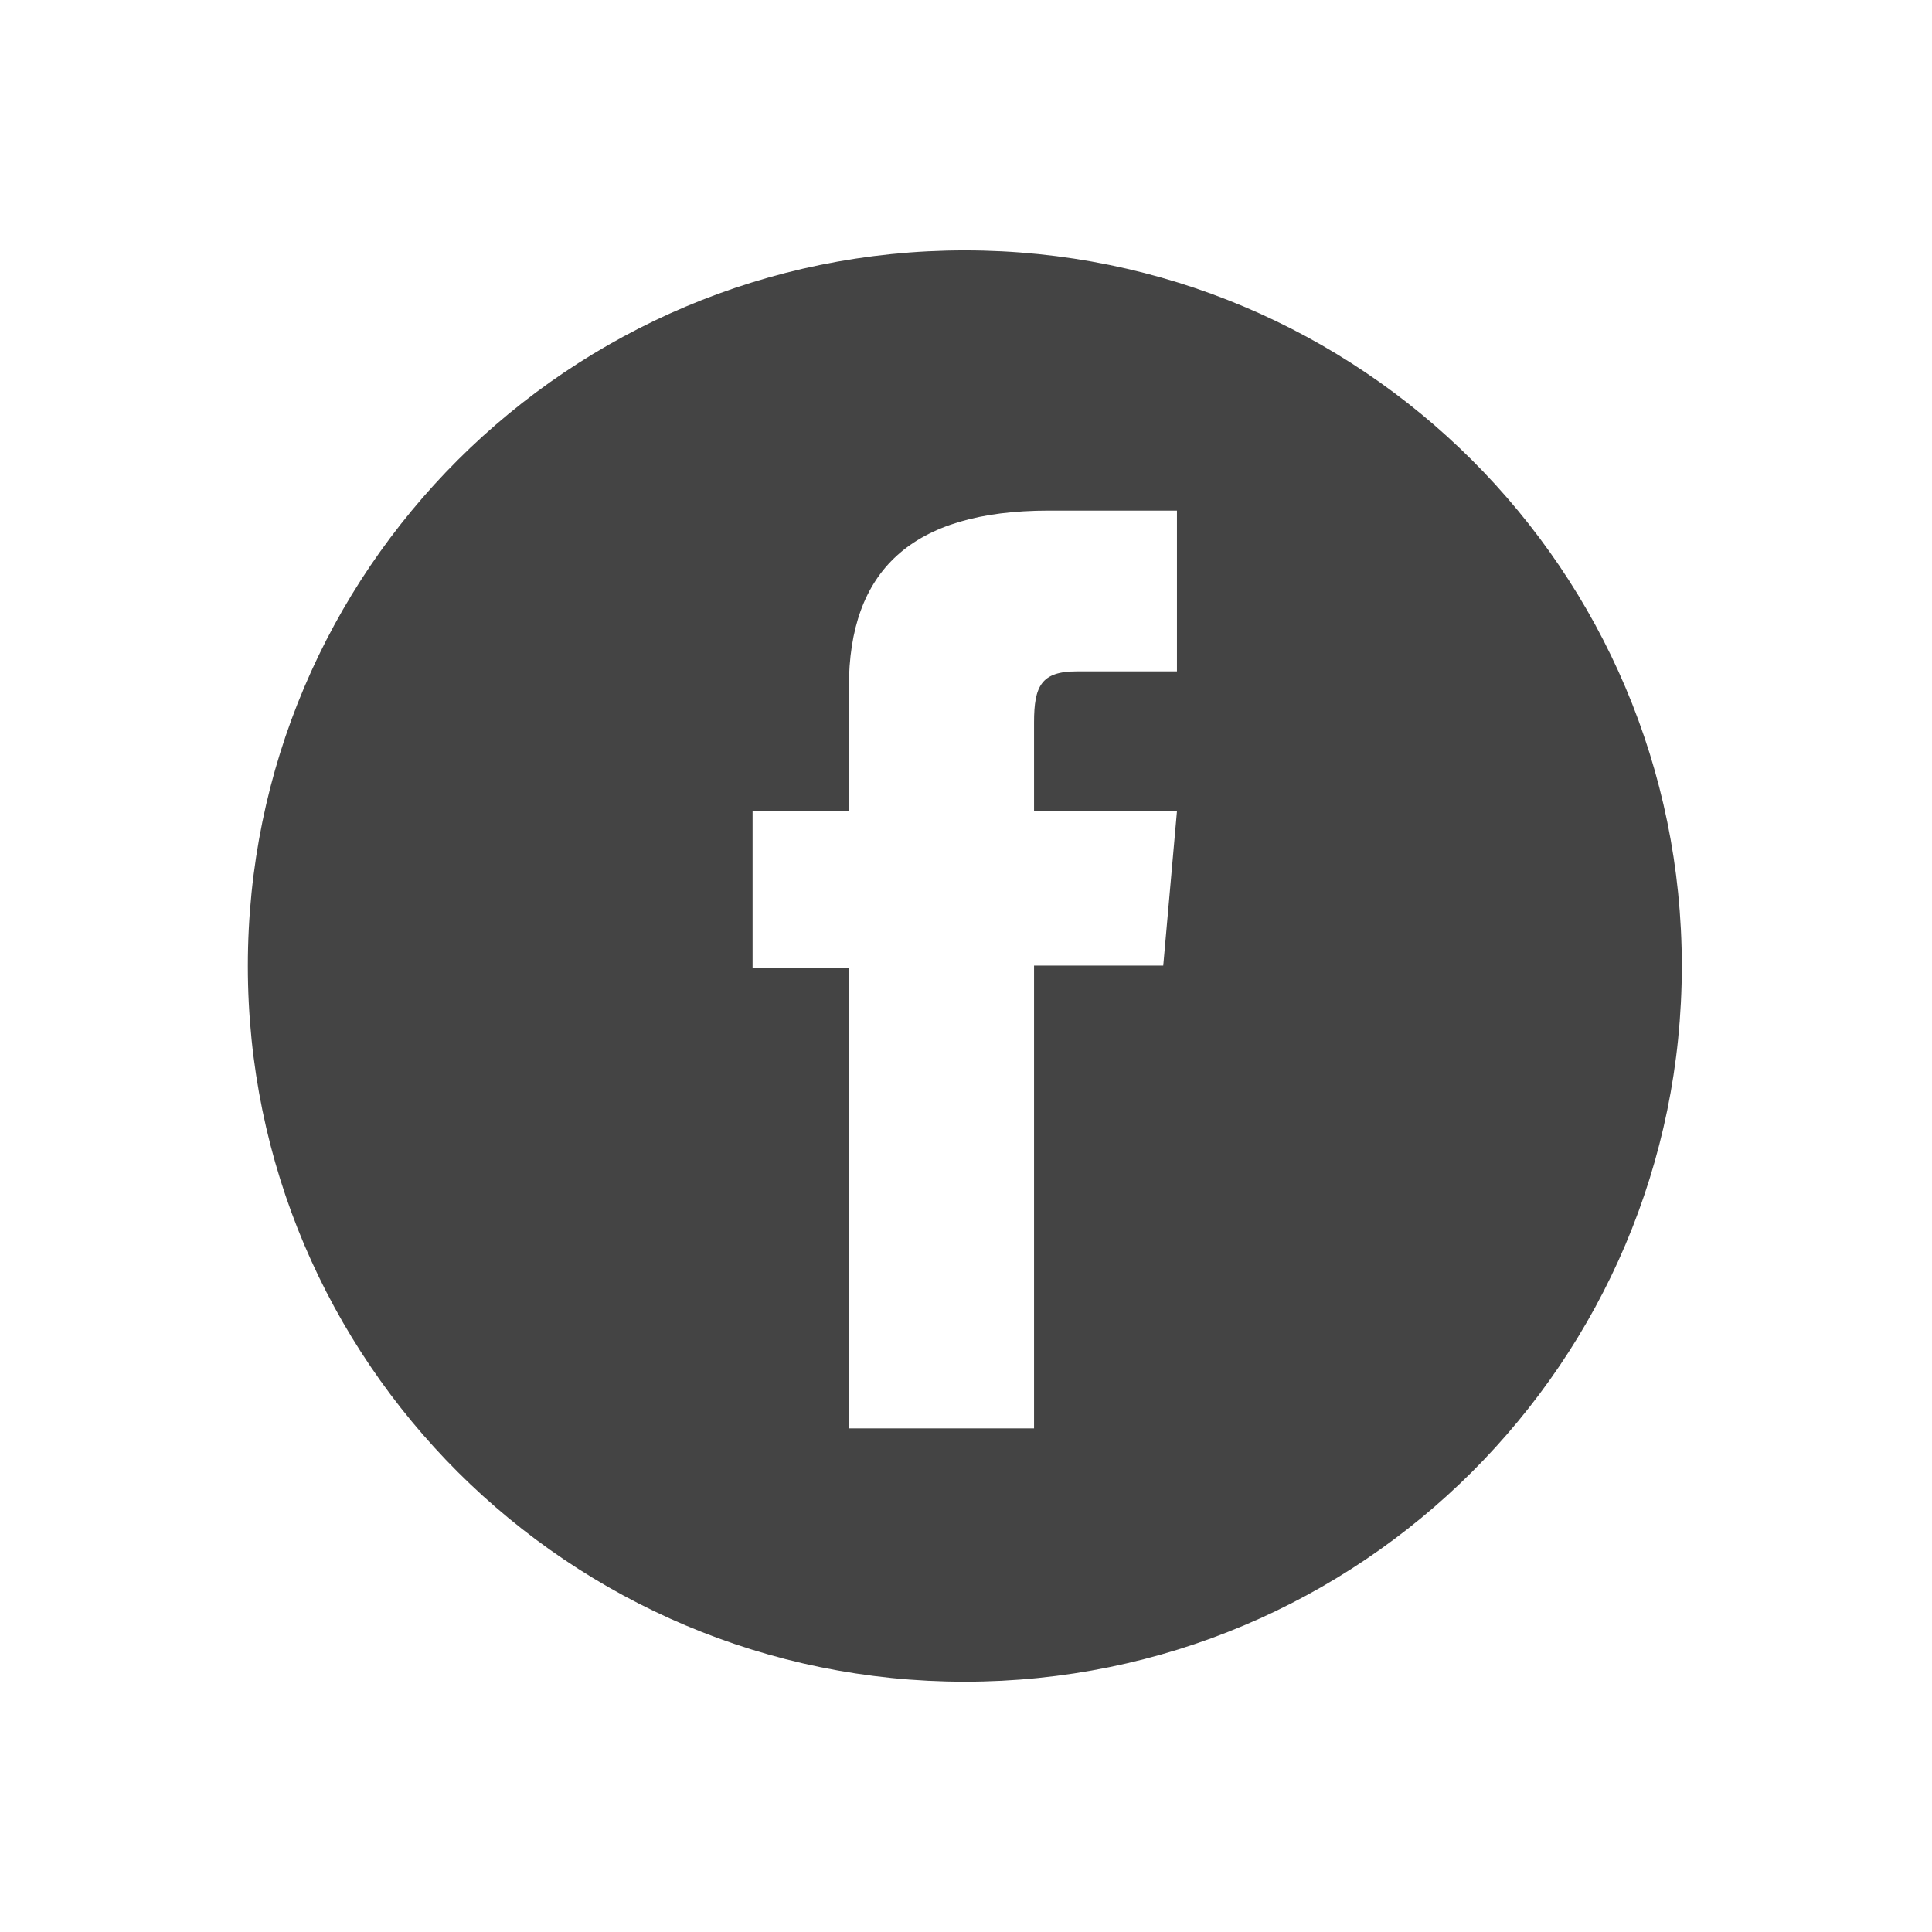
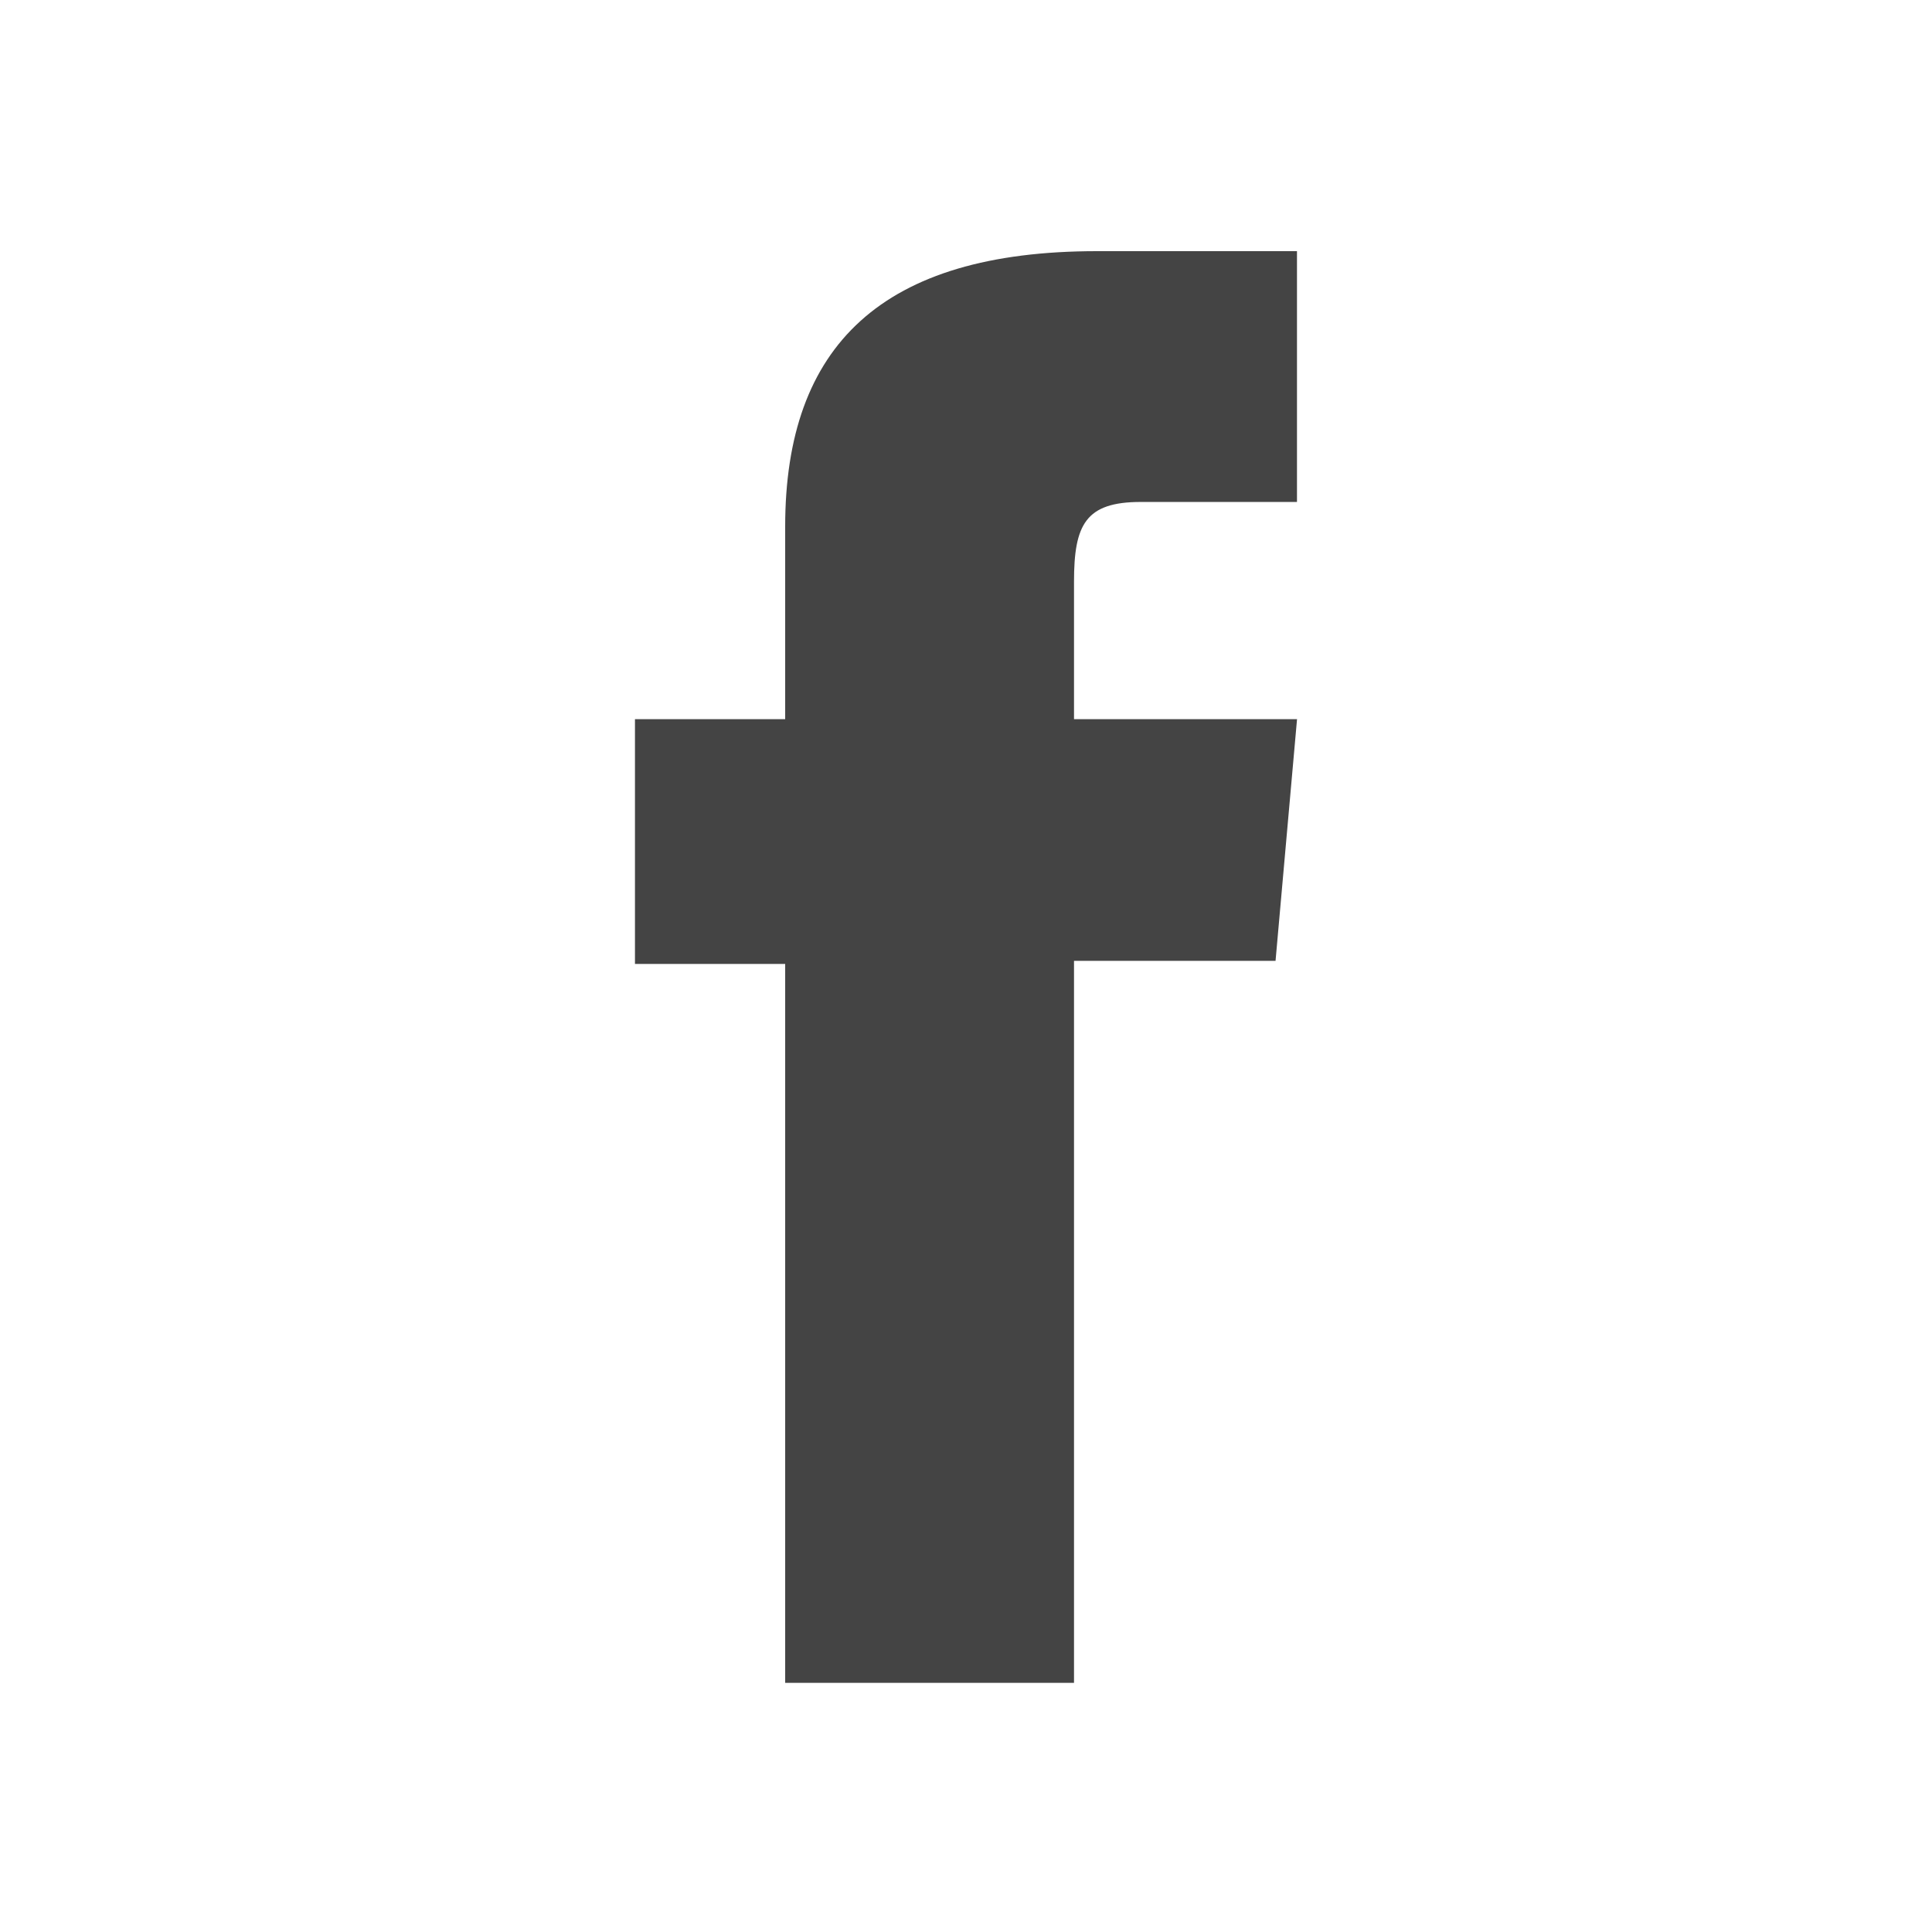
<svg xmlns="http://www.w3.org/2000/svg" version="1.1" width="32" height="32" viewBox="0 0 32 32">
-   <path fill="#444444" d="M15.98 4.147c-6.559 0-11.875 5.307-11.875 11.853s5.317 11.854 11.875 11.854c6.559 0 11.876-5.307 11.876-11.854s-5.316-11.853-11.876-11.853zM19.495 11.12c0 0-1.188 0-1.66 0-0.586 0-0.708 0.24-0.708 0.845 0 0.504 0 1.462 0 1.462h2.368l-0.228 2.566h-2.14v7.666h-3.067v-7.633h-1.595v-2.599h1.595c0 0 0-0.374 0-2.046 0-1.921 1.029-2.924 3.311-2.924 0.374 0 2.123 0 2.123 0v2.663z" />
+   <path fill="#444444" d="M21.483 8.314c0 0-1.854 0-2.589 0-0.913 0-1.105 0.374-1.105 1.318 0 0.785 0 2.28 0 2.28h3.694l-0.356 4.003h-3.338v11.958h-4.784v-11.907h-2.488v-4.054h2.488c0 0 0-0.583 0-3.192 0-2.997 1.605-4.56 5.164-4.56 0.583 0 3.313 0 3.313 0v4.154z" />
</svg>
